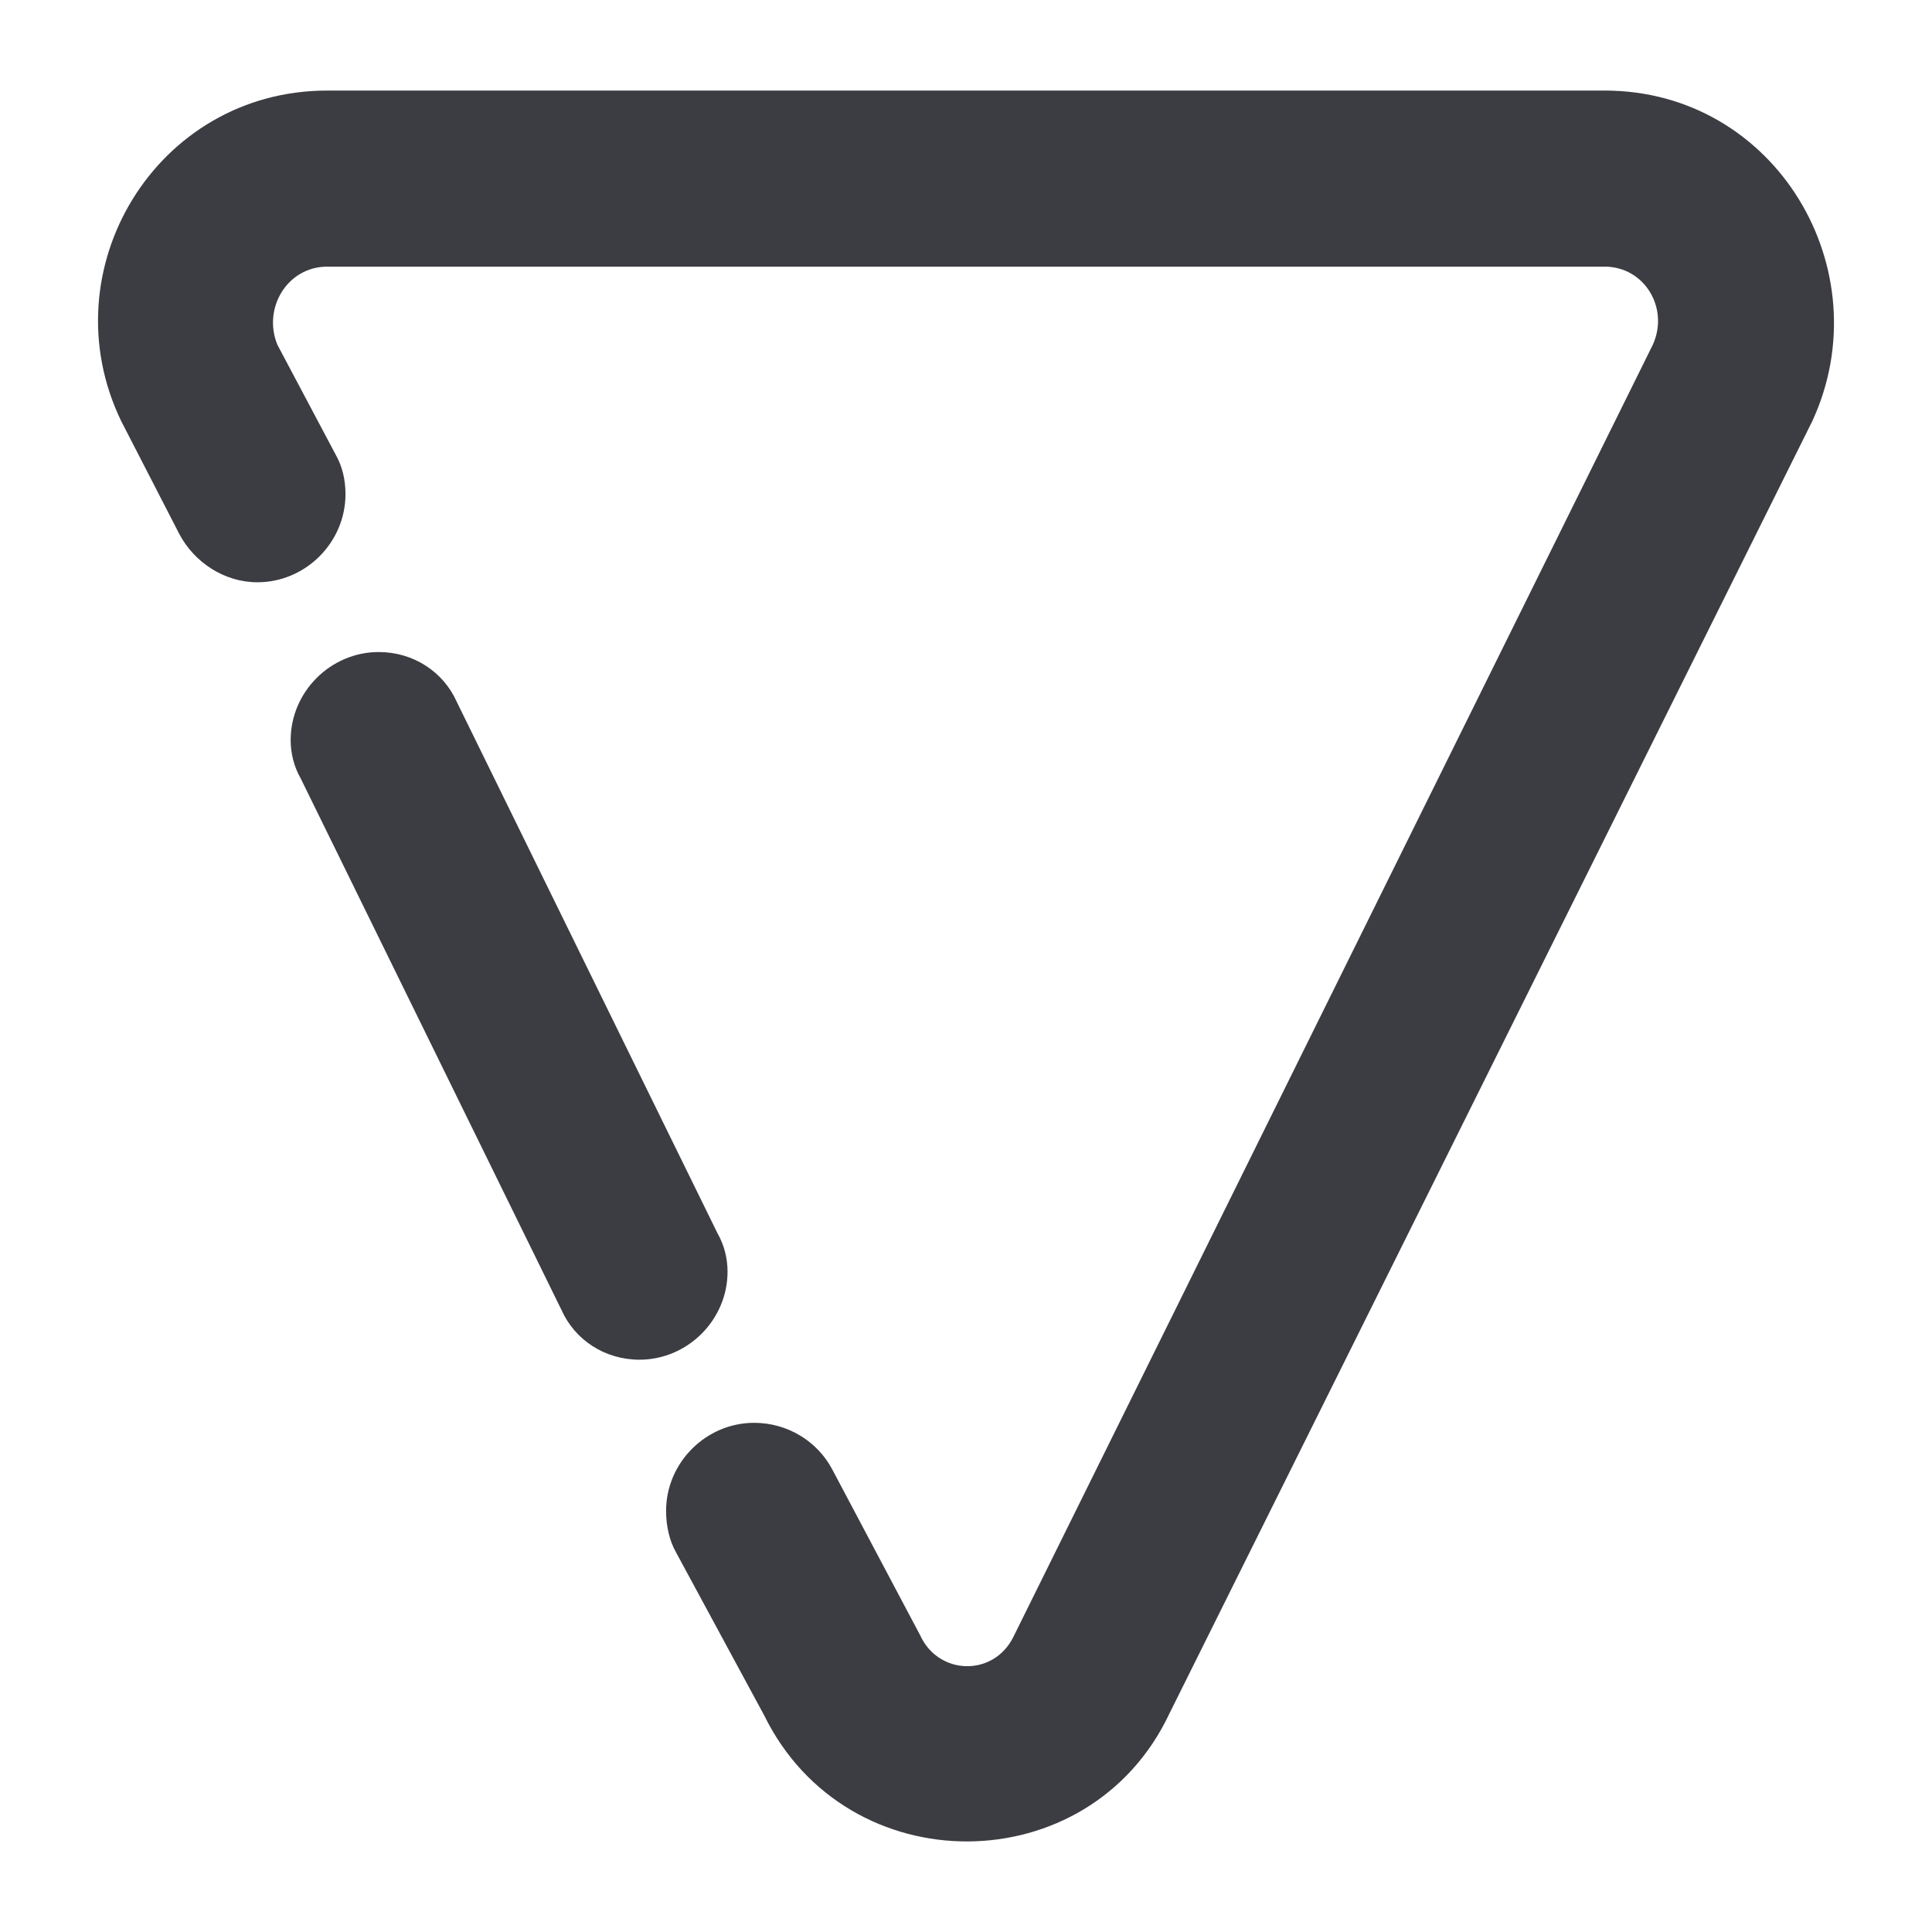
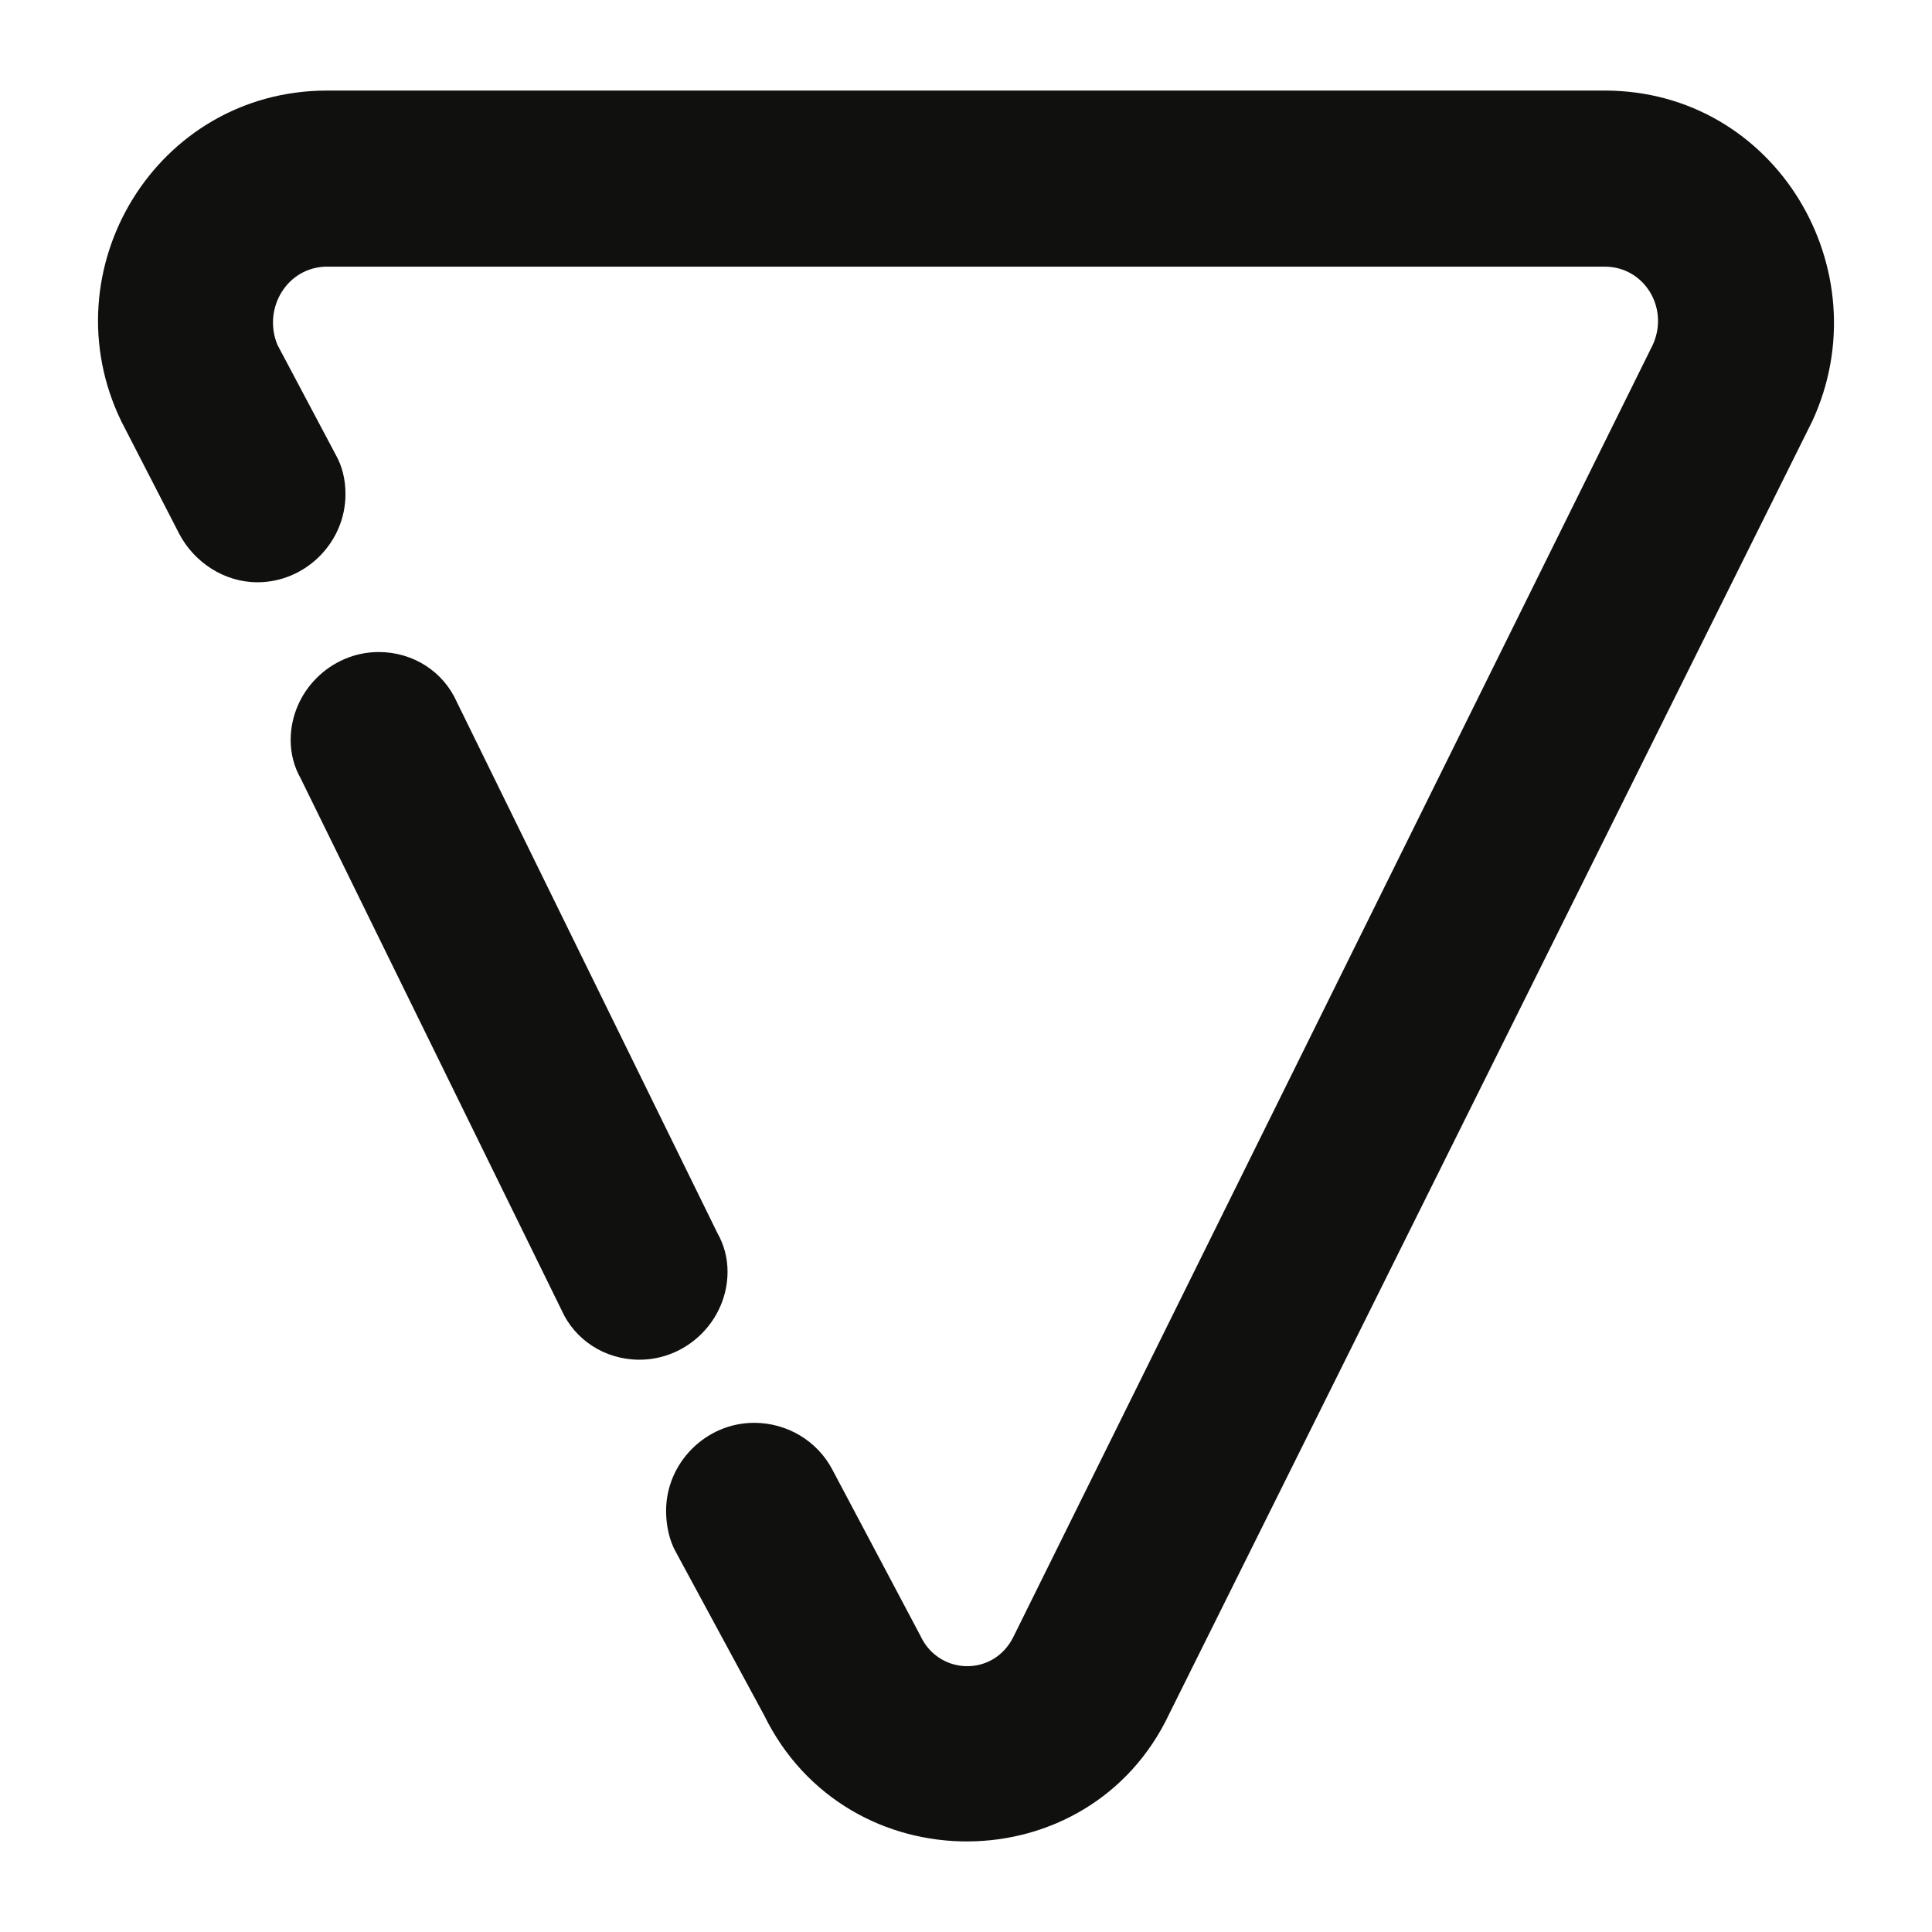
- <svg xmlns="http://www.w3.org/2000/svg" width="512" height="512" viewBox="0 0 512 512" fill="rgb(60, 60, 67)">
+ <svg xmlns="http://www.w3.org/2000/svg" width="512" height="512" viewBox="0 0 512 512" fill="rgb(16, 16, 15)">
  <path d="M179.161 411.4L202.493 454.542C224.505 499.445 288.778 499.005 309.909 454.102L480.276 111.605C498.766 71.544 470.591 24 425.248 24H86.714C41.37 24 12.755 71.544 32.125 111.605L47.533 141.541C51.495 149.024 59.419 154.307 68.224 154.307C80.991 154.307 91.556 143.742 91.556 130.975C91.556 127.013 90.676 123.491 88.915 120.41L73.507 91.355C69.545 81.67 76.148 70.664 86.714 70.664H425.248C435.814 70.664 442.417 81.67 438.015 91.355L268.527 433.851C263.245 444.417 248.717 443.977 243.875 433.411L220.543 389.388C216.581 381.905 208.656 377.062 199.852 377.062C187.085 377.062 176.52 387.627 176.52 400.394C176.52 404.356 177.4 408.318 179.161 411.4Z" />
  <path d="M148.786 347.127L79.67 206.254C77.909 203.173 77.029 199.651 77.029 196.129C77.029 183.362 87.594 172.797 100.361 172.797C109.605 172.797 117.529 178.08 121.051 186.004L190.167 326.876C191.928 329.958 192.808 333.48 192.808 337.002C192.808 349.768 182.243 360.334 169.476 360.334C160.231 360.334 152.307 355.051 148.786 347.127Z" />
</svg>
